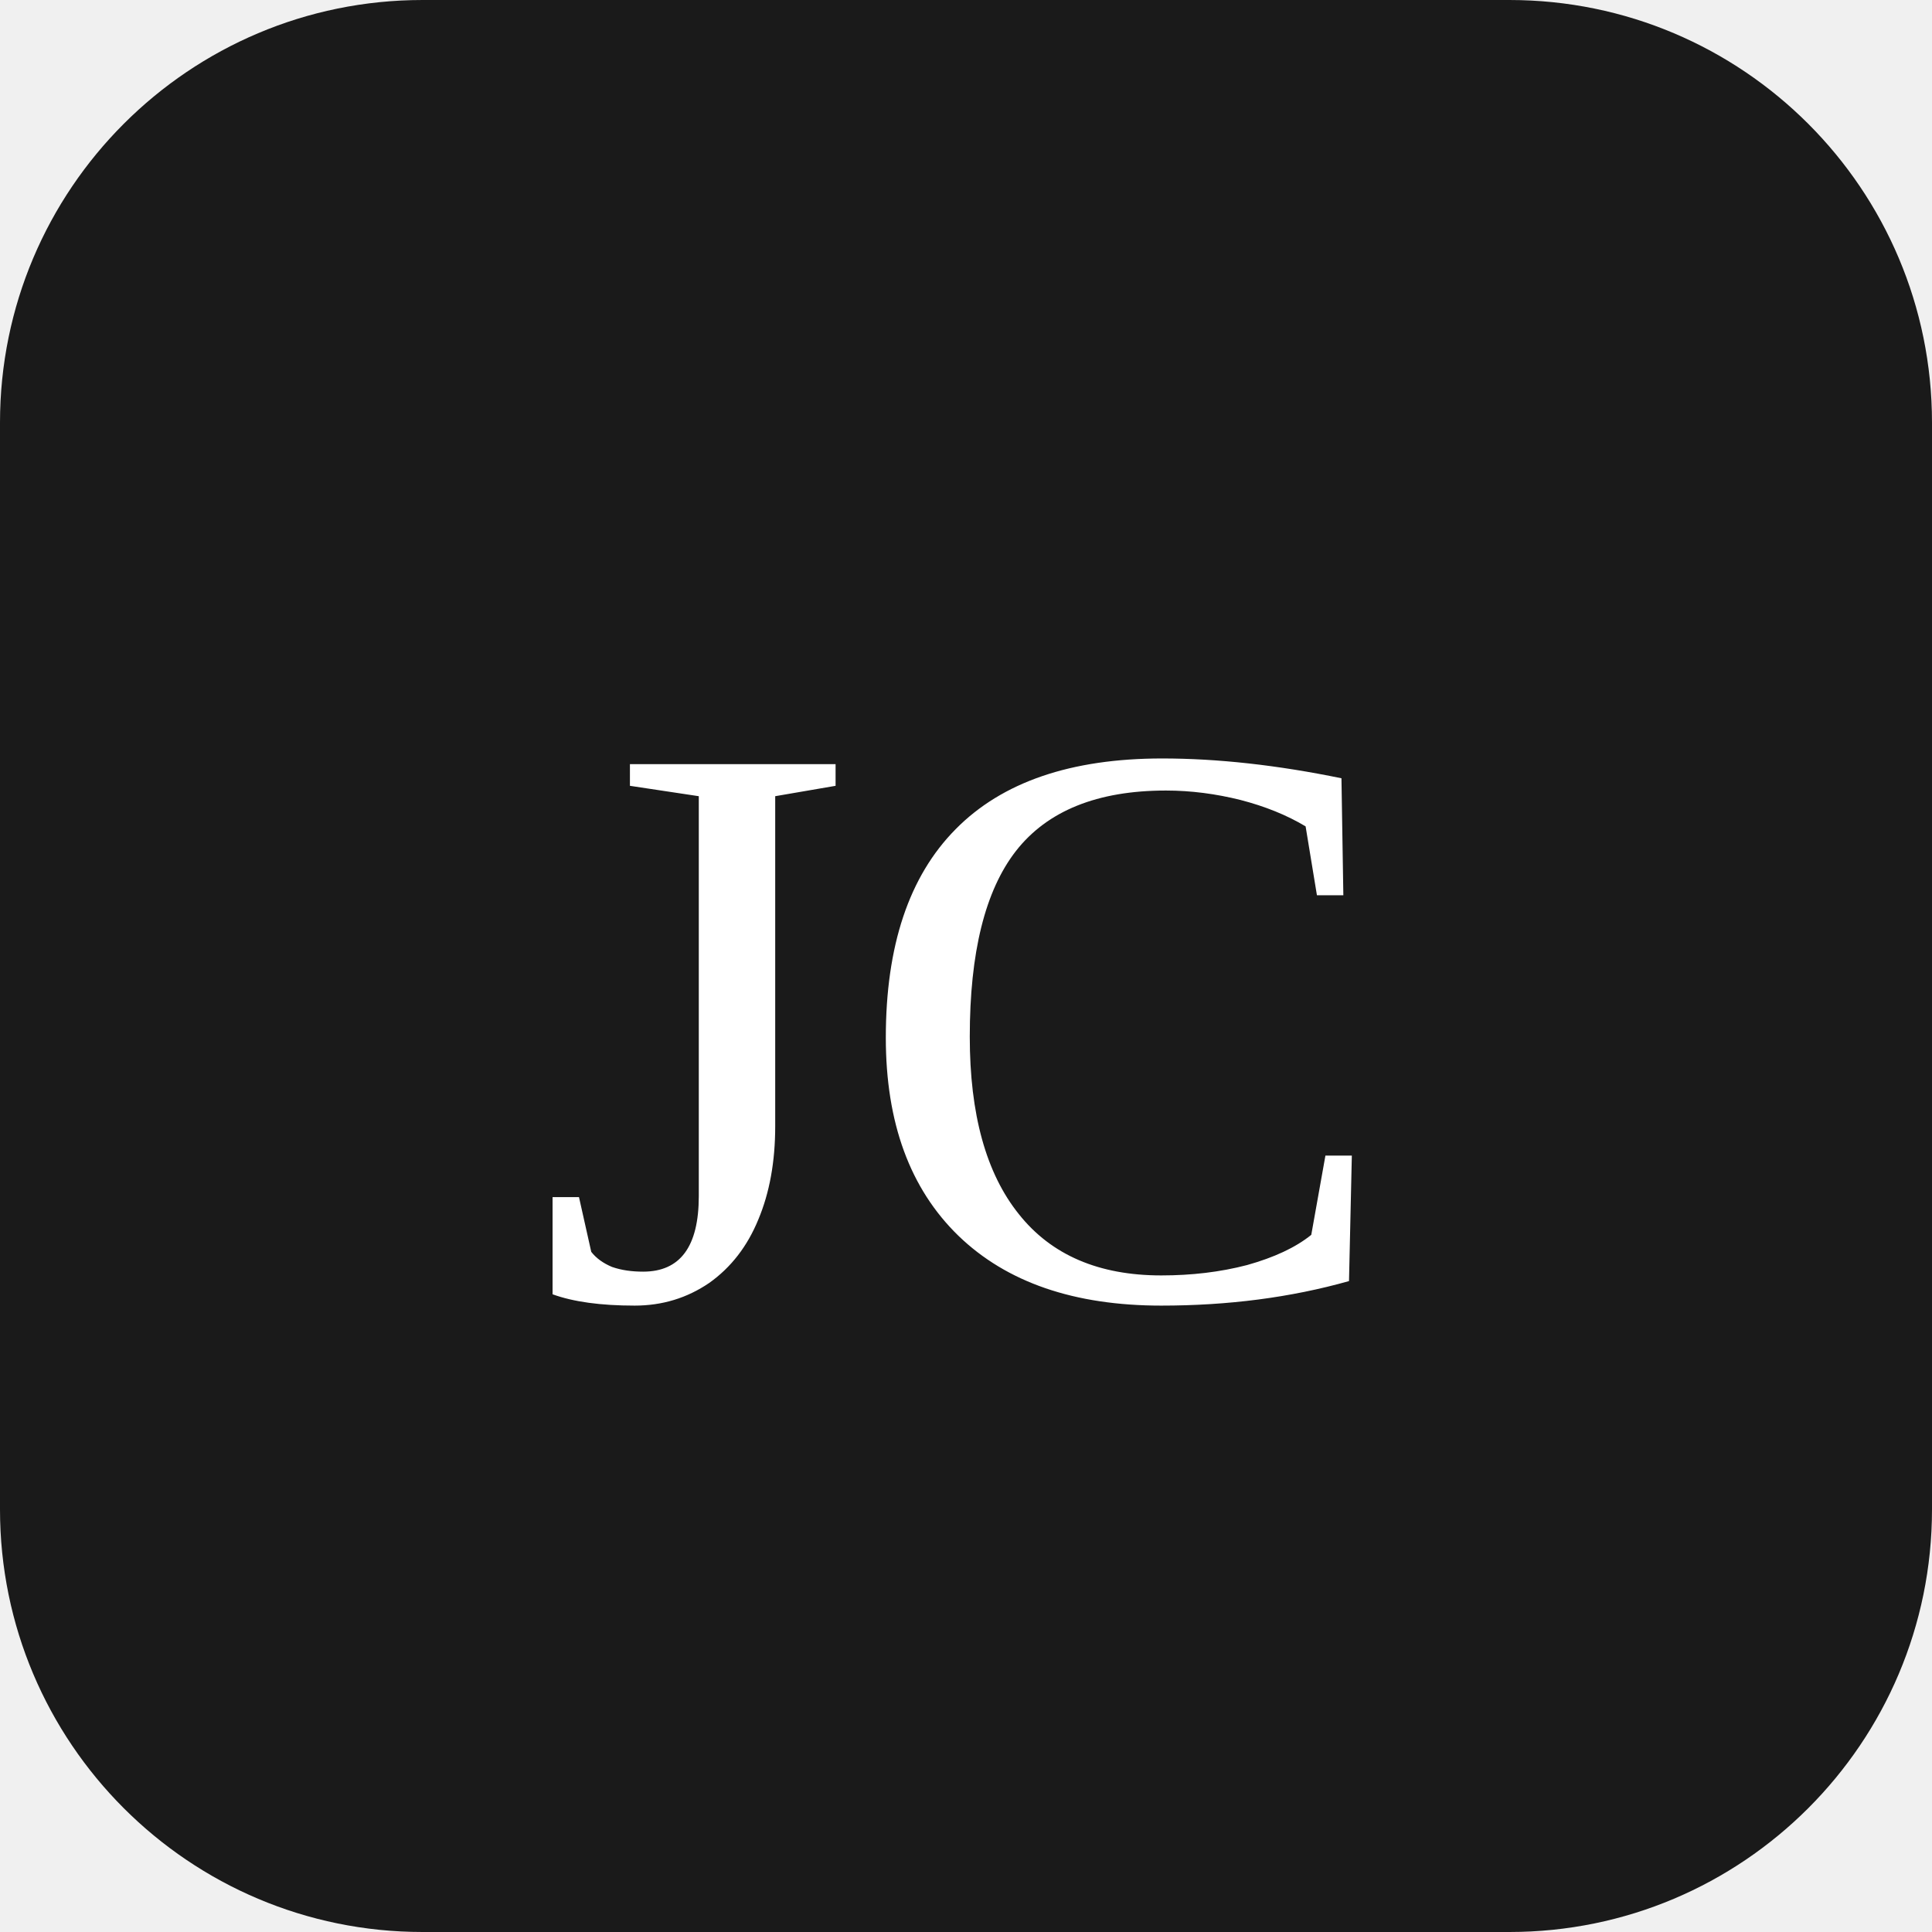
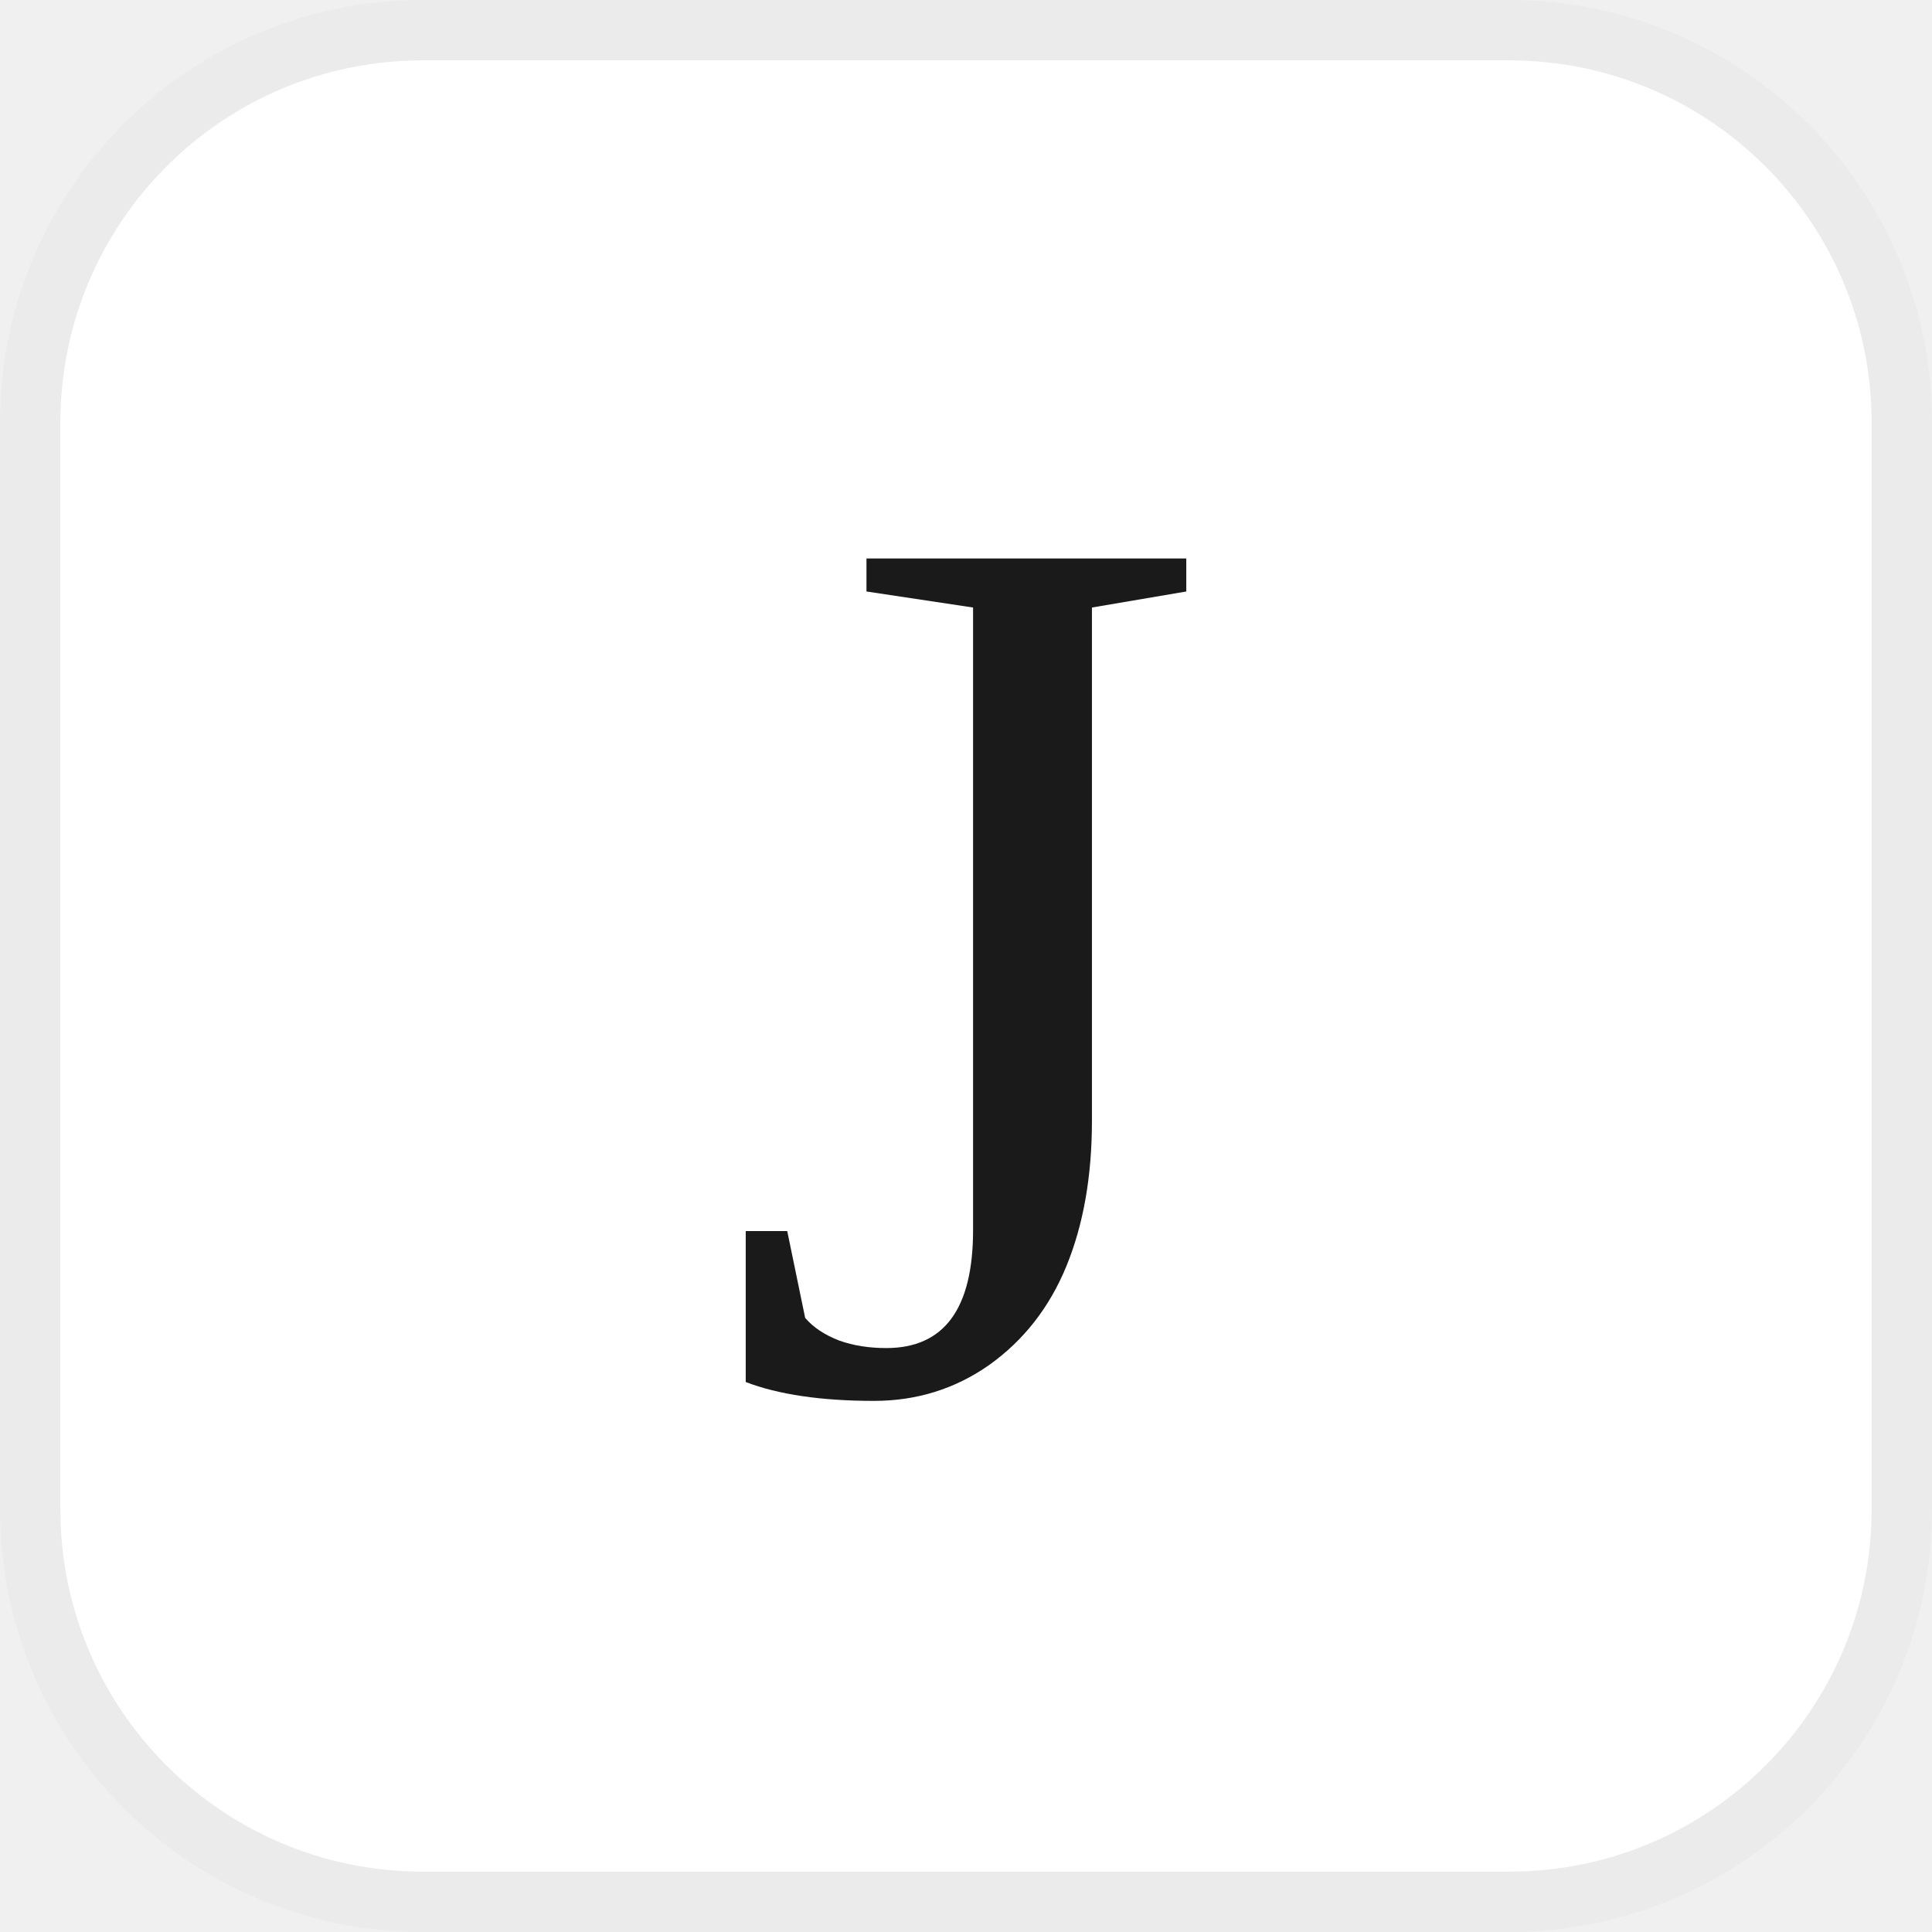
- <svg xmlns="http://www.w3.org/2000/svg" viewBox="0 0 32 32" role="img" aria-label="Jack Casey monogram">
-   <rect width="32" height="32" rx="7" fill="#1a1a1a" />
-   <text x="16" y="21.5" text-anchor="middle" font-family="Georgia, 'Times New Roman', serif" font-size="13.5" fill="#ffffff">JC</text>
+ <svg xmlns="http://www.w3.org/2000/svg" viewBox="0 0 32 32" role="img" aria-label="Jack Casey">
+   <rect x=".5" y=".5" width="31" height="31" rx="6.5" fill="#ffffff" stroke="#ebebeb" />
+   <text x="16" y="23" text-anchor="middle" font-family="Georgia, 'Times New Roman', serif" font-size="21" fill="#1a1a1a">J</text>
</svg>
